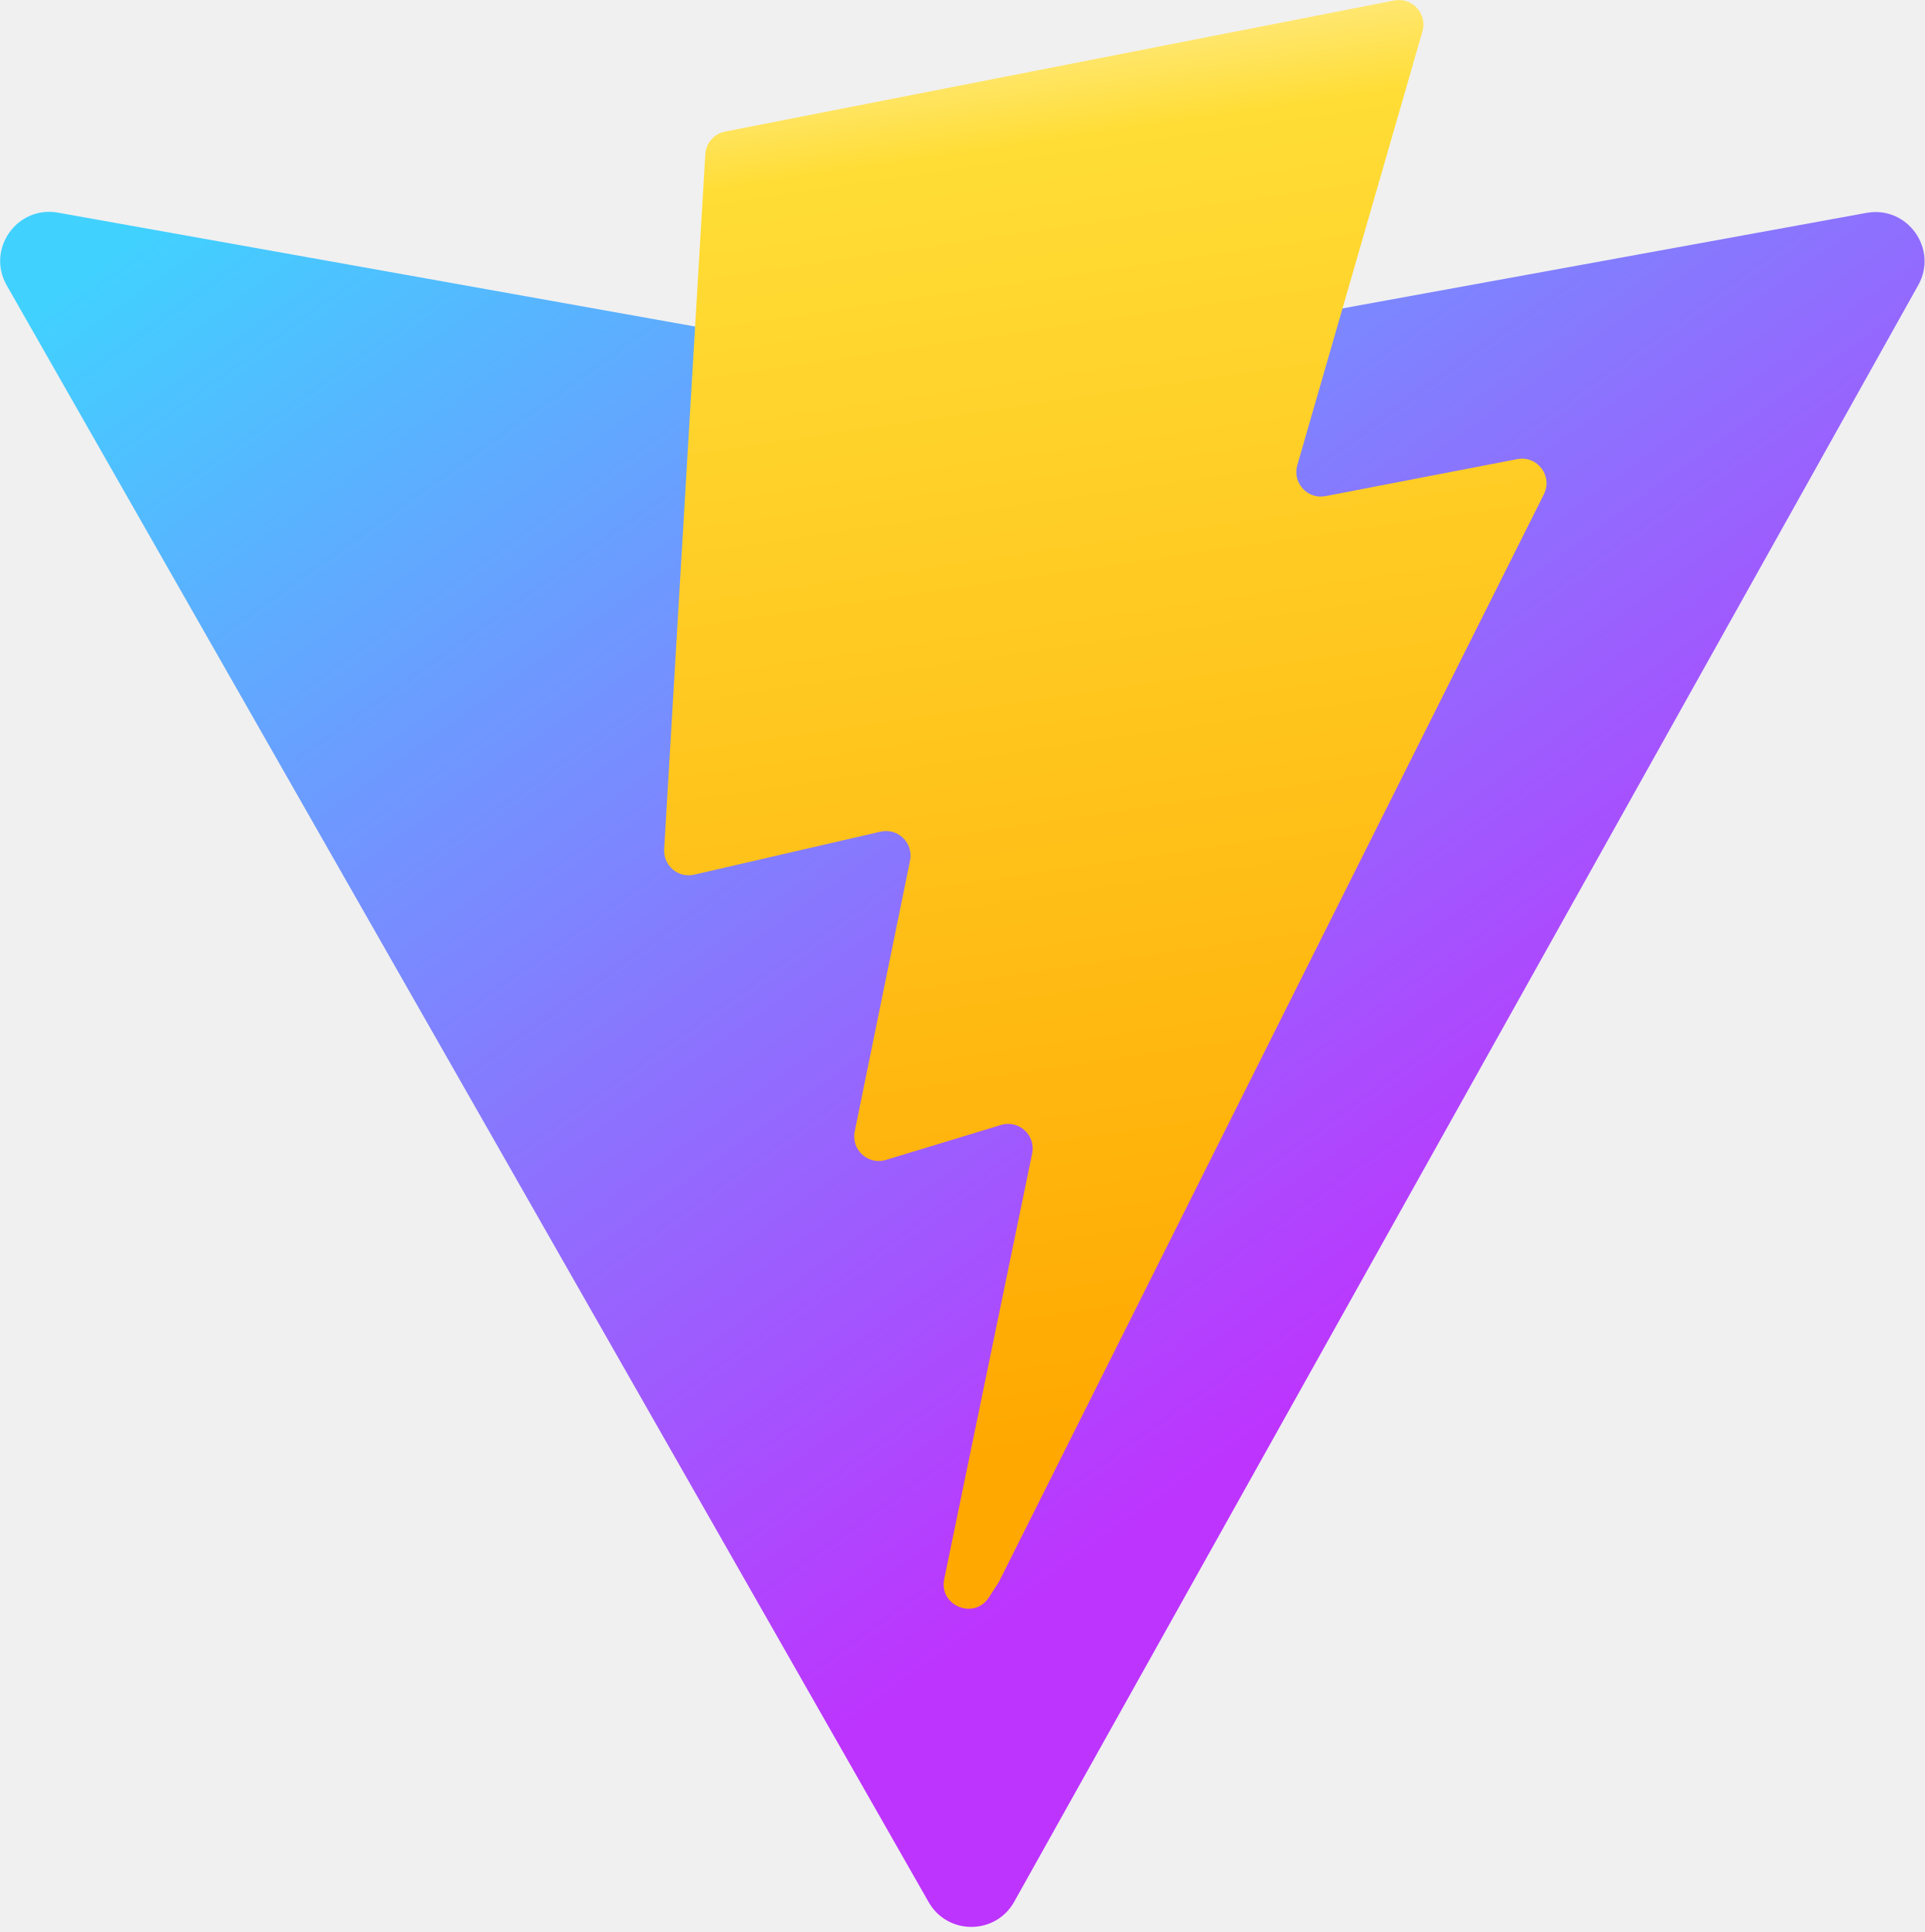
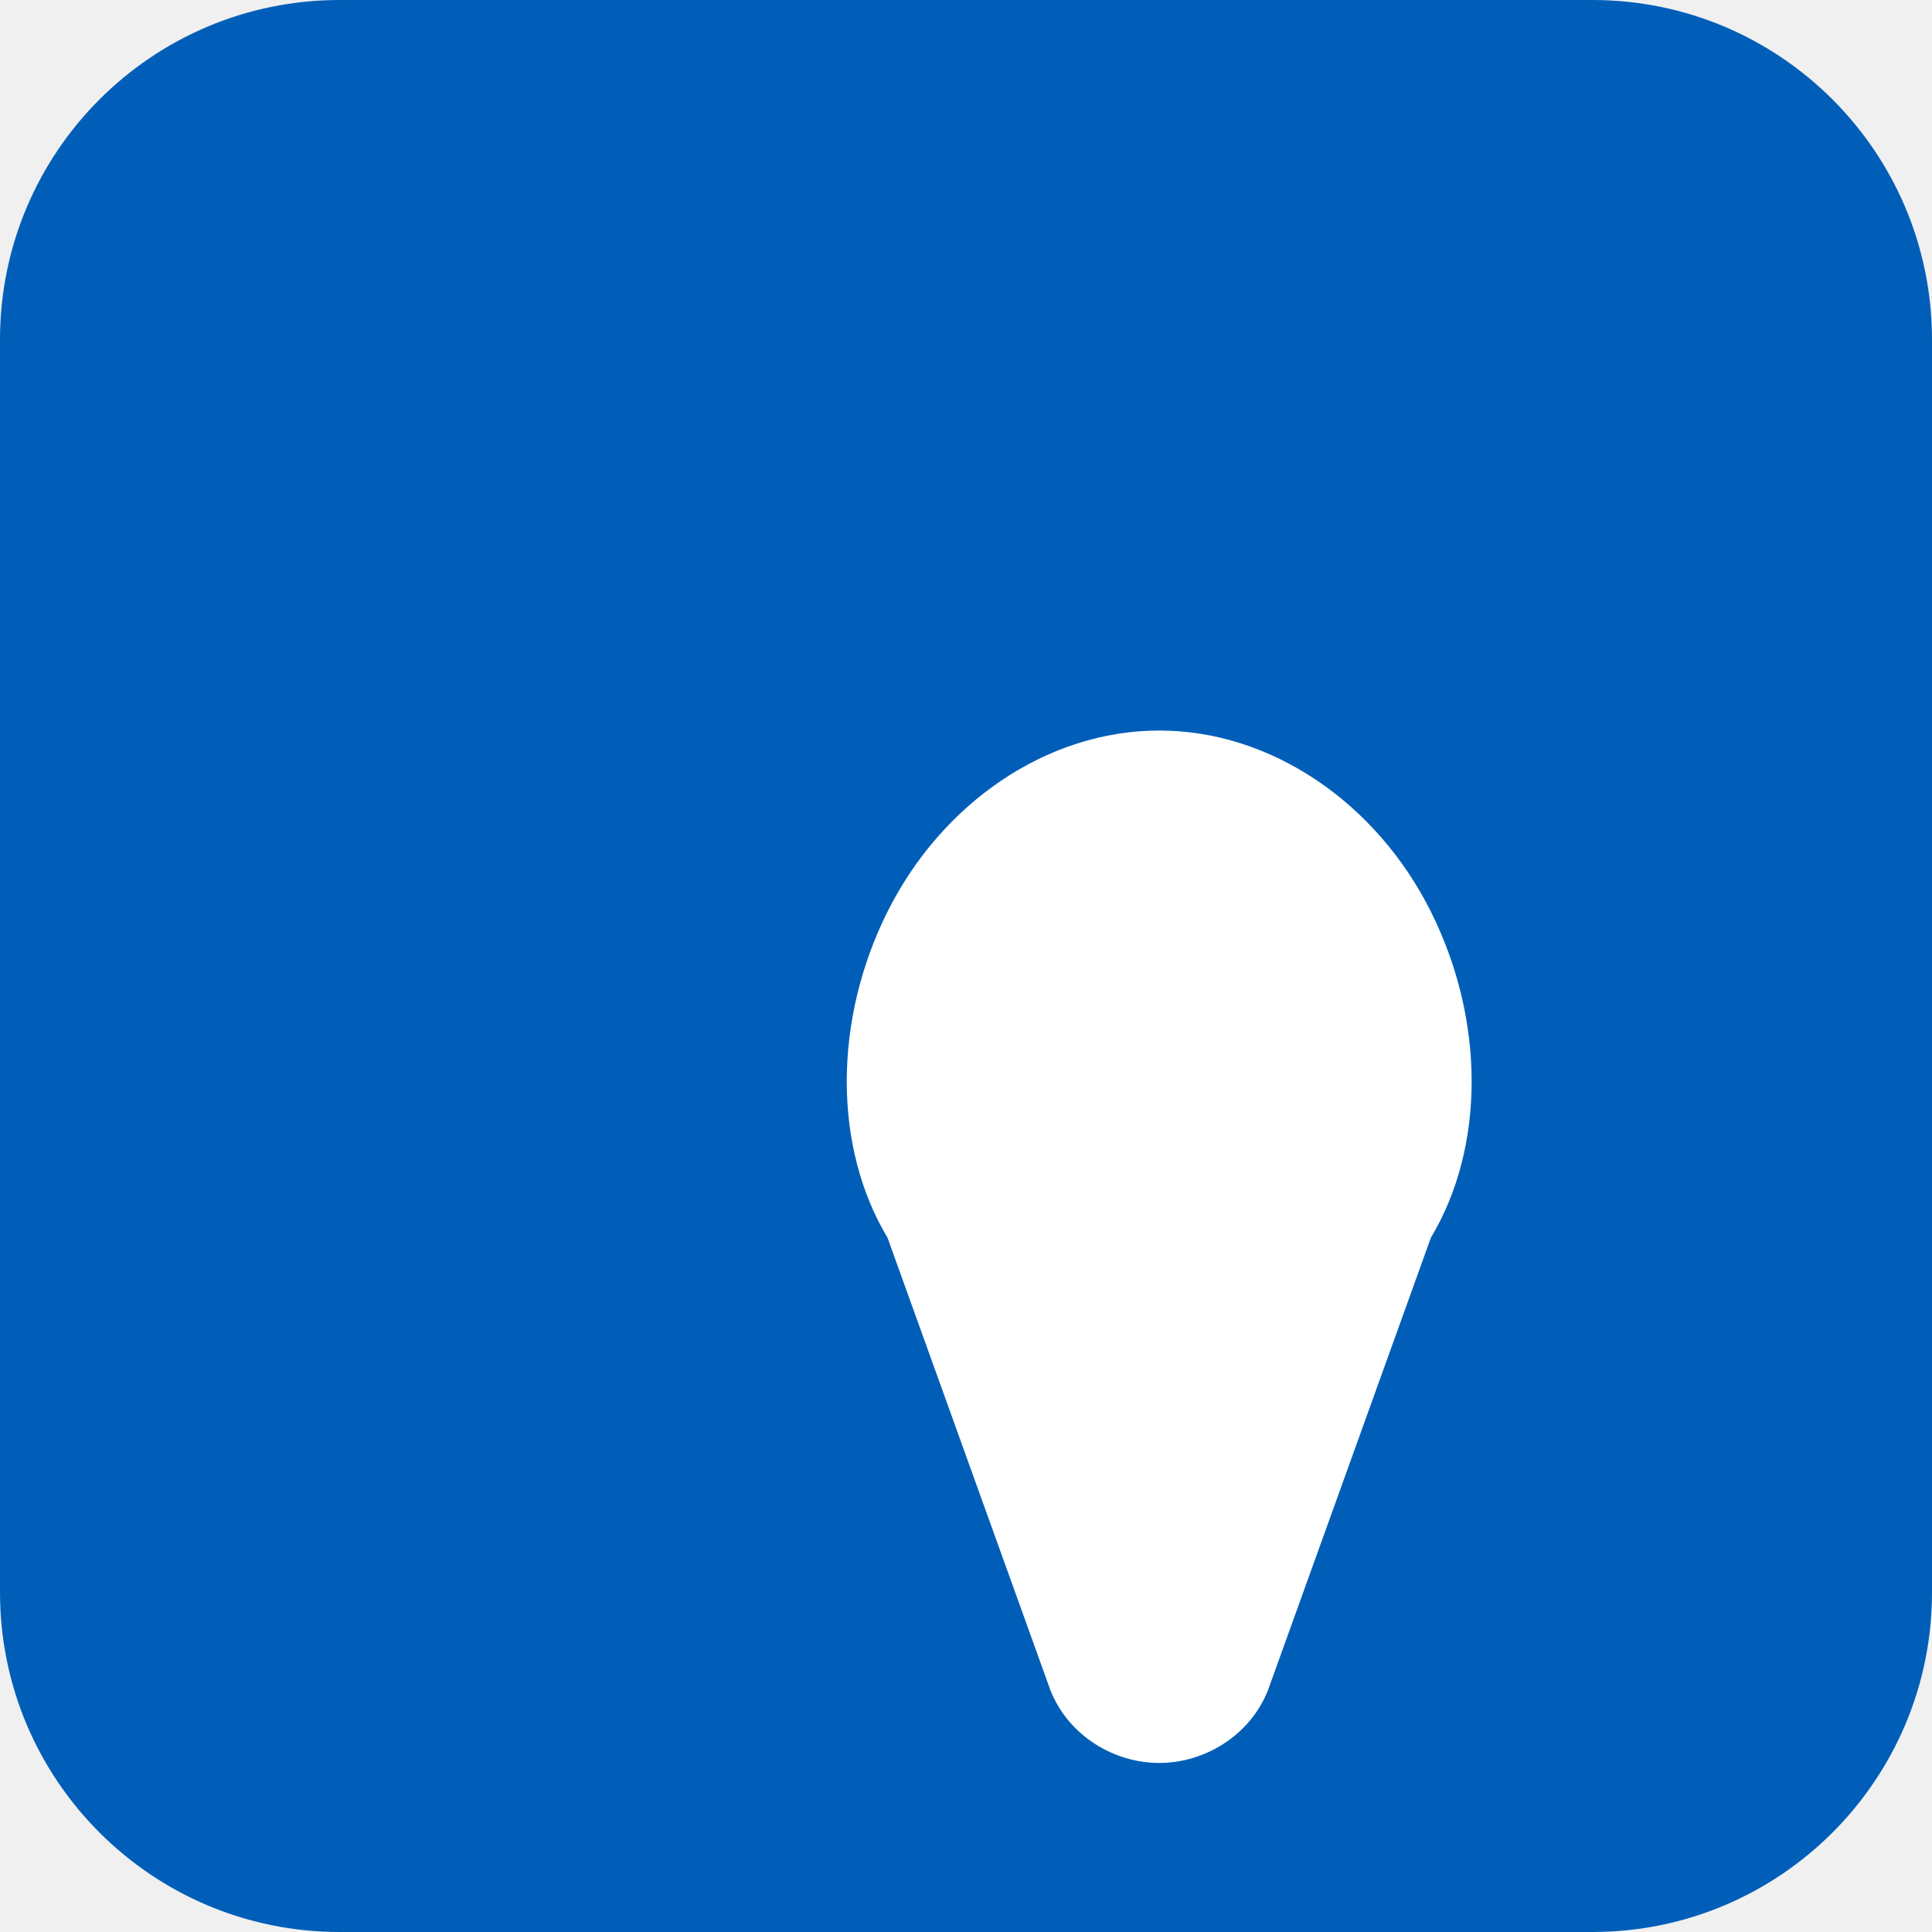
- <svg xmlns="http://www.w3.org/2000/svg" aria-hidden="true" role="img" class="iconify iconify--logos" width="31.88" height="32" preserveAspectRatio="xMidYMid meet" viewBox="0 0 256 257">
-   <defs>
-     <linearGradient id="IconifyId1813088fe1fbc01fb466" x1="-.828%" x2="57.636%" y1="7.652%" y2="78.411%">
-       <stop offset="0%" stop-color="#41D1FF" />
-       <stop offset="100%" stop-color="#BD34FE" />
-     </linearGradient>
-     <linearGradient id="IconifyId1813088fe1fbc01fb467" x1="43.376%" x2="50.316%" y1="2.242%" y2="89.03%">
-       <stop offset="0%" stop-color="#FFEA83" />
-       <stop offset="8.333%" stop-color="#FFDD35" />
-       <stop offset="100%" stop-color="#FFA800" />
-     </linearGradient>
-   </defs>
-   <path fill="url(#IconifyId1813088fe1fbc01fb466)" d="M255.153 37.938L134.897 252.976c-2.483 4.44-8.862 4.466-11.382.048L.875 37.958c-2.746-4.814 1.371-10.646 6.827-9.67l120.385 21.517a6.537 6.537 0 0 0 2.322-.004l117.867-21.483c5.438-.991 9.574 4.796 6.877 9.62Z" />
-   <path fill="url(#IconifyId1813088fe1fbc01fb467)" d="M185.432.063L96.44 17.501a3.268 3.268 0 0 0-2.634 3.014l-5.474 92.456a3.268 3.268 0 0 0 3.997 3.378l24.777-5.718c2.318-.535 4.413 1.507 3.936 3.838l-7.361 36.047c-.495 2.426 1.782 4.5 4.151 3.78l15.304-4.649c2.372-.72 4.652 1.36 4.15 3.788l-11.698 56.621c-.732 3.542 3.979 5.473 5.943 2.437l1.313-2.028l72.516-144.72c1.215-2.423-.88-5.186-3.54-4.672l-25.505 4.922c-2.396.462-4.435-1.77-3.759-4.114l16.646-57.705c.677-2.35-1.37-4.583-3.769-4.113Z" />
+ <svg xmlns="http://www.w3.org/2000/svg" width="512" height="512" viewBox="0 0 512 512">
+   <rect width="512" height="512" rx="90" fill="#005EB8" />
+   <path d="M256 128C280.8 128 304 144 316 168C328 192 328 220 316 240L280 340C276 350 266 356 256 356C246 356 236 350 232 340L196 240C184 220 184 192 196 168C208 144 231.2 128 256 128Z" fill="white" transform="translate(0, 40) scale(1.2)" />
</svg>
